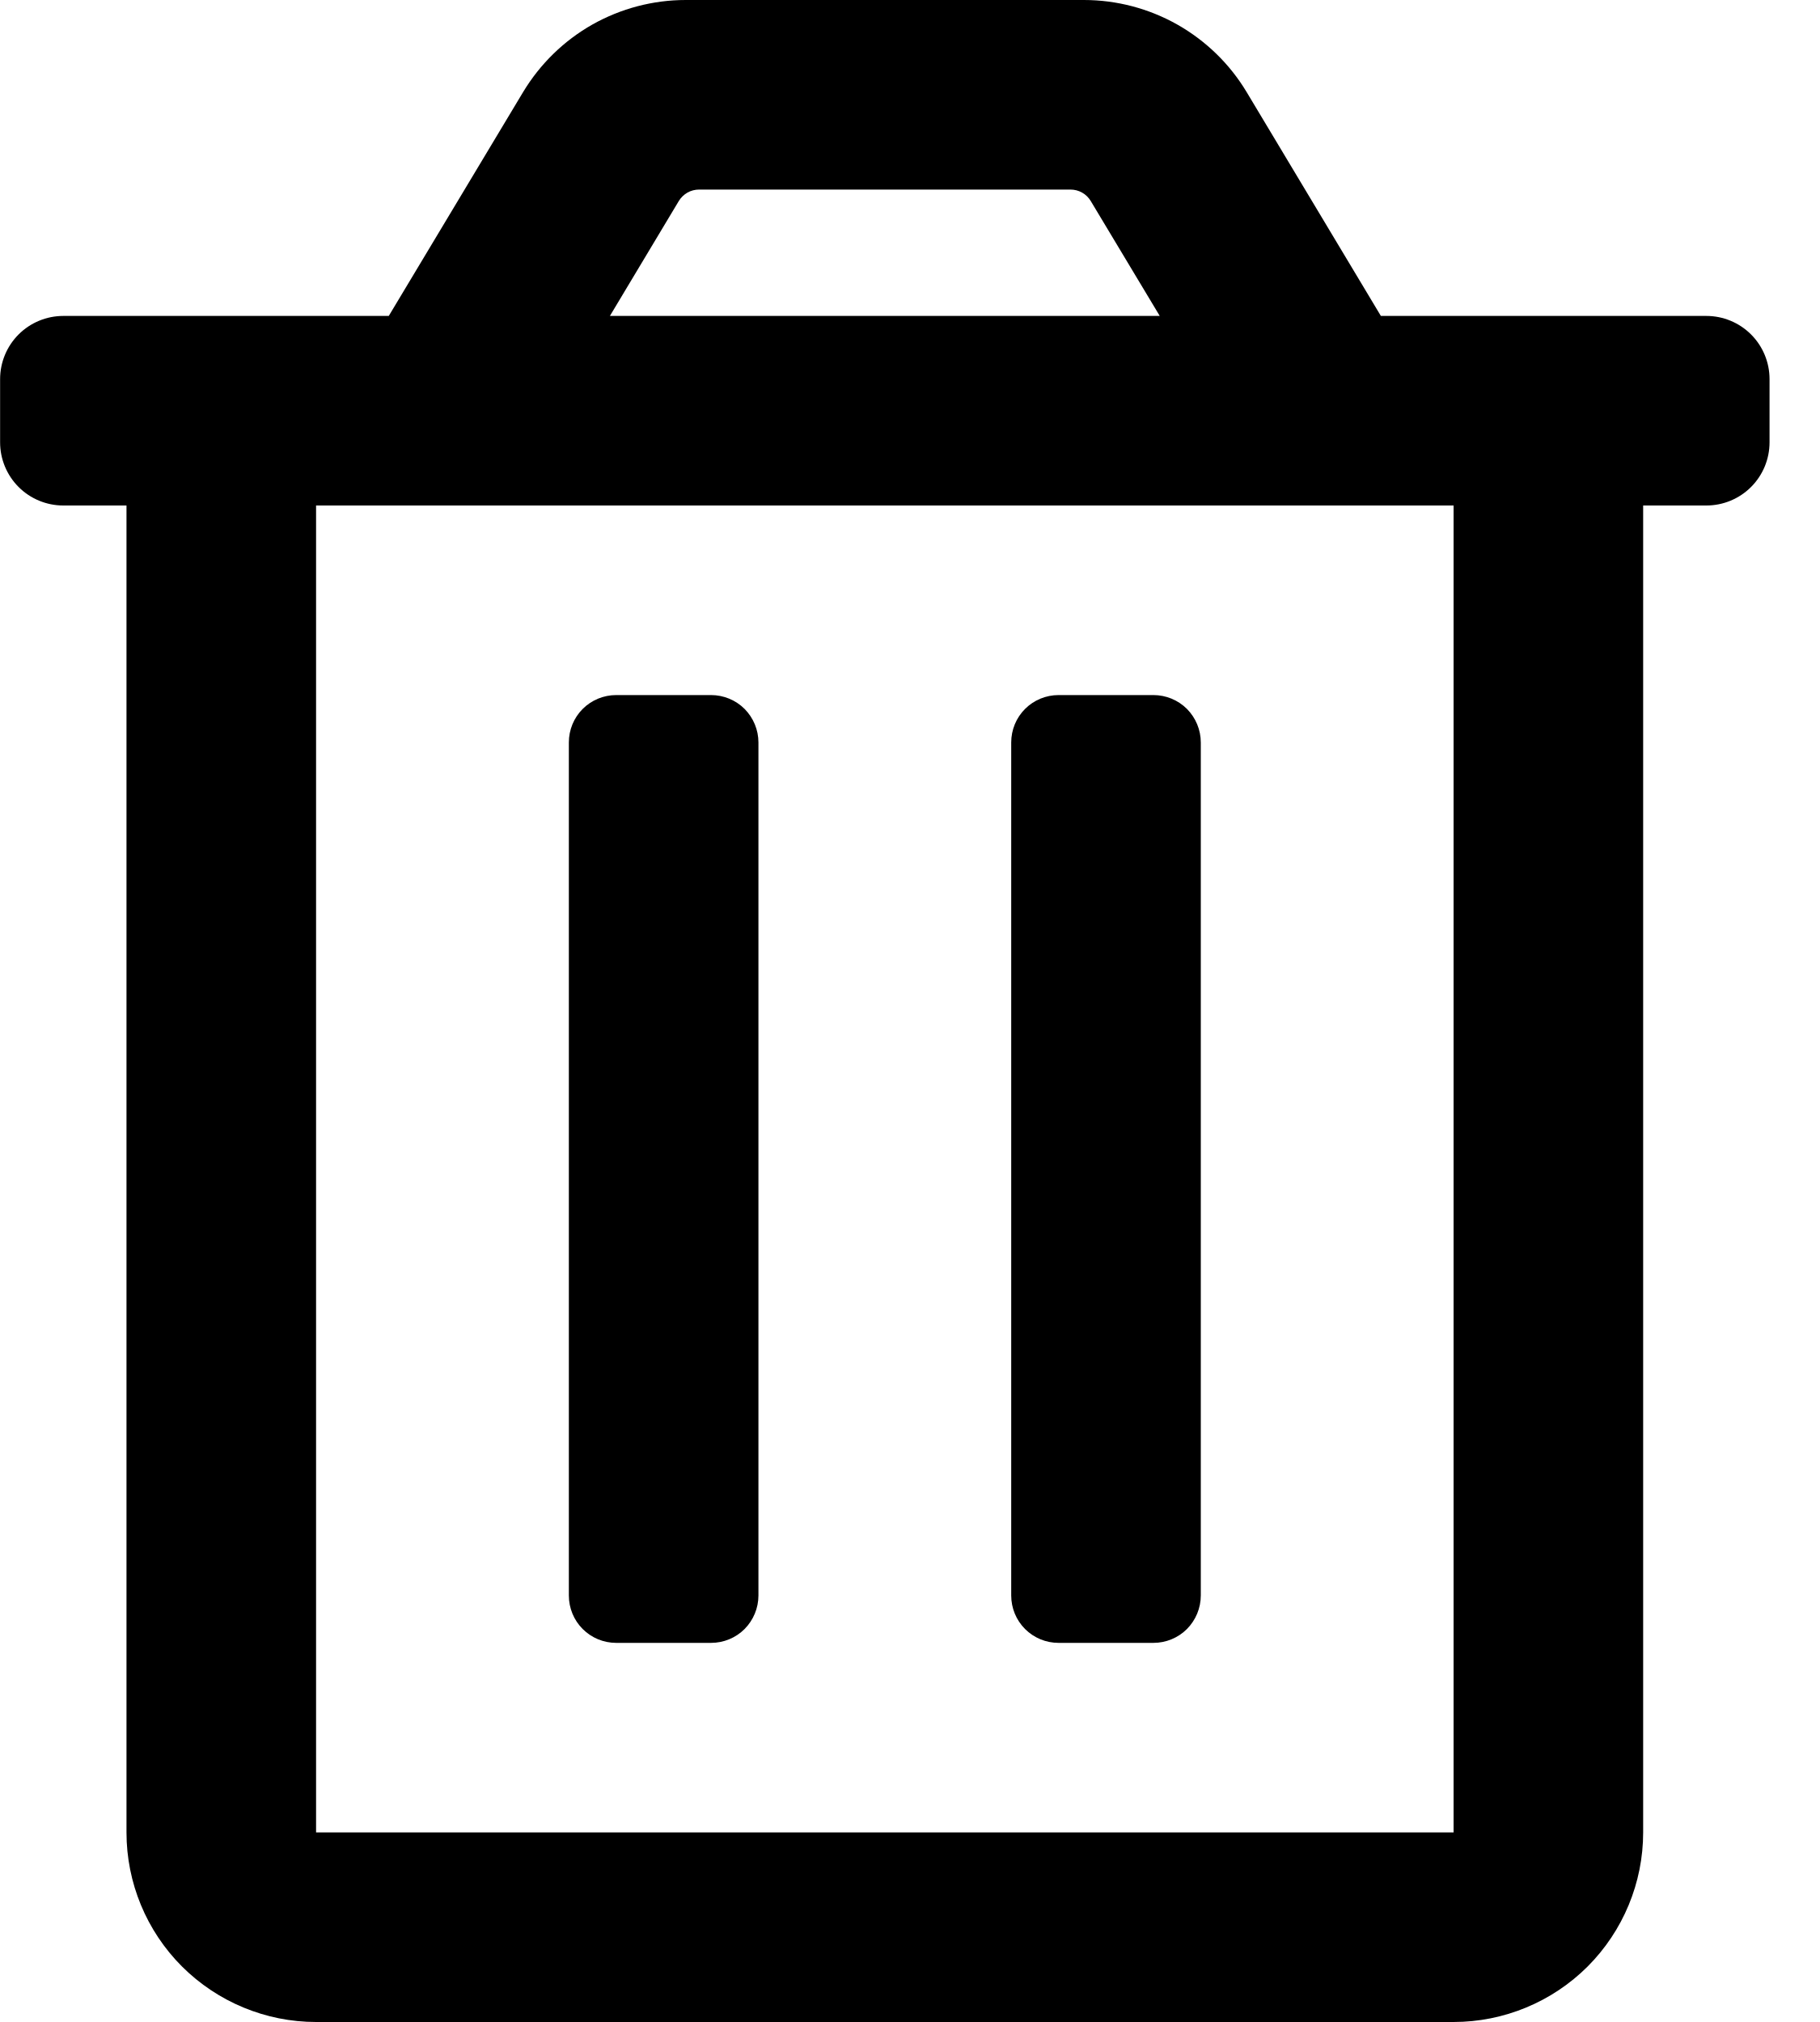
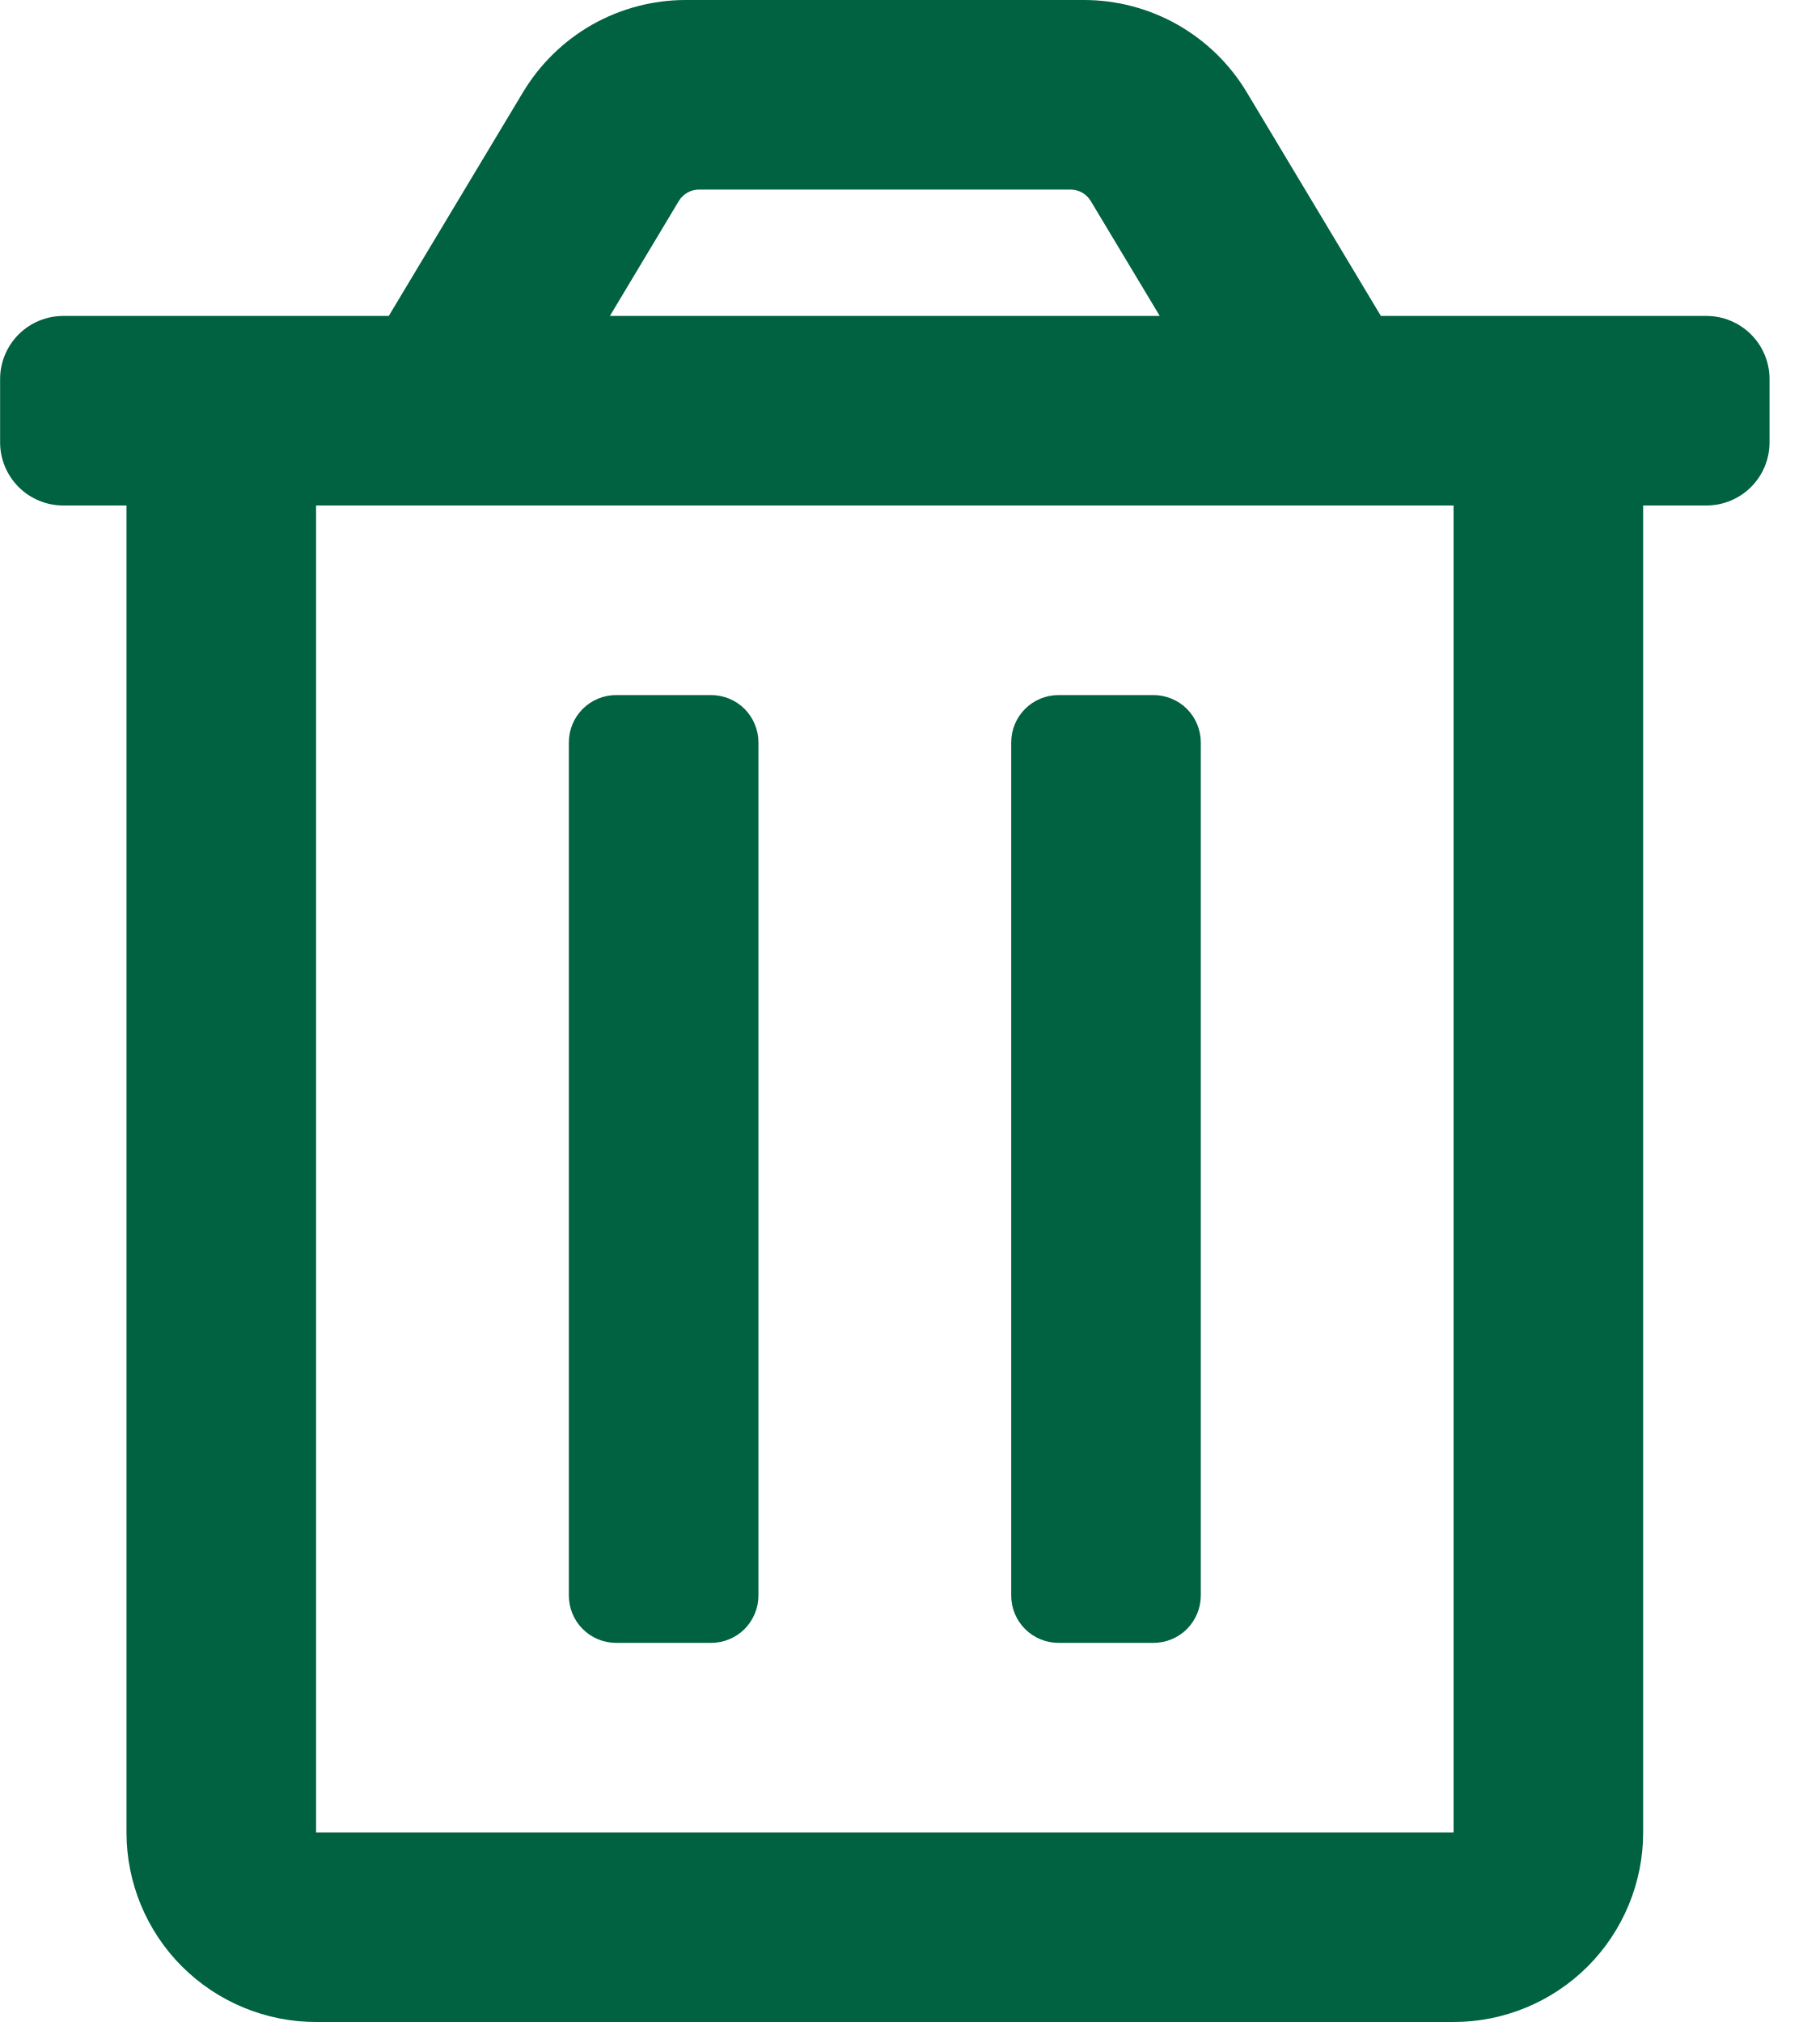
<svg xmlns="http://www.w3.org/2000/svg" width="18" height="20" viewBox="0 0 18 20" fill="none">
-   <path d="M10.47 16.25H11.407C11.531 16.25 11.651 16.201 11.739 16.113C11.826 16.025 11.876 15.906 11.876 15.781V7.344C11.876 7.219 11.826 7.1 11.739 7.012C11.651 6.924 11.531 6.875 11.407 6.875H10.47C10.345 6.875 10.226 6.924 10.138 7.012C10.05 7.1 10.001 7.219 10.001 7.344V15.781C10.001 15.906 10.05 16.025 10.138 16.113C10.226 16.201 10.345 16.25 10.47 16.25ZM16.876 3.125H13.657L12.329 0.91C12.162 0.632 11.926 0.403 11.644 0.243C11.362 0.084 11.044 -0 10.72 2.12674e-07H6.782C6.458 -1.90925e-05 6.14 0.084 5.858 0.243C5.576 0.403 5.341 0.633 5.174 0.91L3.845 3.125H0.626C0.46 3.125 0.301 3.191 0.184 3.308C0.067 3.425 0.001 3.584 0.001 3.75L0.001 4.375C0.001 4.541 0.067 4.7 0.184 4.817C0.301 4.934 0.46 5 0.626 5H1.251V18.125C1.251 18.622 1.448 19.099 1.8 19.451C2.152 19.802 2.629 20 3.126 20H14.376C14.873 20 15.35 19.802 15.702 19.451C16.053 19.099 16.251 18.622 16.251 18.125V5H16.876C17.042 5 17.201 4.934 17.318 4.817C17.435 4.7 17.501 4.541 17.501 4.375V3.75C17.501 3.584 17.435 3.425 17.318 3.308C17.201 3.191 17.042 3.125 16.876 3.125ZM6.713 1.989C6.734 1.954 6.764 1.925 6.799 1.905C6.834 1.885 6.874 1.875 6.915 1.875H10.587C10.627 1.875 10.667 1.885 10.702 1.905C10.738 1.925 10.767 1.954 10.788 1.989L11.47 3.125H6.032L6.713 1.989ZM14.376 18.125H3.126V5H14.376V18.125ZM6.095 16.25H7.032C7.156 16.25 7.276 16.201 7.364 16.113C7.451 16.025 7.501 15.906 7.501 15.781V7.344C7.501 7.219 7.451 7.1 7.364 7.012C7.276 6.924 7.156 6.875 7.032 6.875H6.095C5.97 6.875 5.851 6.924 5.763 7.012C5.675 7.1 5.626 7.219 5.626 7.344V15.781C5.626 15.906 5.675 16.025 5.763 16.113C5.851 16.201 5.97 16.25 6.095 16.25Z" fill="black" />
+   <path d="M10.47 16.25H11.407C11.531 16.25 11.651 16.201 11.739 16.113C11.826 16.025 11.876 15.906 11.876 15.781V7.344C11.876 7.219 11.826 7.1 11.739 7.012C11.651 6.924 11.531 6.875 11.407 6.875H10.47C10.345 6.875 10.226 6.924 10.138 7.012C10.05 7.1 10.001 7.219 10.001 7.344V15.781C10.001 15.906 10.05 16.025 10.138 16.113C10.226 16.201 10.345 16.25 10.47 16.25ZM16.876 3.125H13.657L12.329 0.91C12.162 0.632 11.926 0.403 11.644 0.243C11.362 0.084 11.044 -0 10.72 2.12674e-07H6.782C6.458 -1.90925e-05 6.14 0.084 5.858 0.243C5.576 0.403 5.341 0.633 5.174 0.91L3.845 3.125H0.626C0.46 3.125 0.301 3.191 0.184 3.308C0.067 3.425 0.001 3.584 0.001 3.75L0.001 4.375C0.001 4.541 0.067 4.7 0.184 4.817C0.301 4.934 0.46 5 0.626 5H1.251V18.125C1.251 18.622 1.448 19.099 1.8 19.451C2.152 19.802 2.629 20 3.126 20H14.376C14.873 20 15.35 19.802 15.702 19.451C16.053 19.099 16.251 18.622 16.251 18.125V5H16.876C17.042 5 17.201 4.934 17.318 4.817C17.435 4.7 17.501 4.541 17.501 4.375V3.75C17.501 3.584 17.435 3.425 17.318 3.308C17.201 3.191 17.042 3.125 16.876 3.125ZM6.713 1.989C6.734 1.954 6.764 1.925 6.799 1.905C6.834 1.885 6.874 1.875 6.915 1.875H10.587C10.627 1.875 10.667 1.885 10.702 1.905C10.738 1.925 10.767 1.954 10.788 1.989L11.47 3.125H6.032L6.713 1.989ZM14.376 18.125H3.126V5H14.376V18.125ZM6.095 16.25H7.032C7.156 16.25 7.276 16.201 7.364 16.113C7.451 16.025 7.501 15.906 7.501 15.781V7.344C7.501 7.219 7.451 7.1 7.364 7.012C7.276 6.924 7.156 6.875 7.032 6.875H6.095C5.97 6.875 5.851 6.924 5.763 7.012C5.675 7.1 5.626 7.219 5.626 7.344V15.781C5.626 15.906 5.675 16.025 5.763 16.113C5.851 16.201 5.97 16.25 6.095 16.25Z" fill="#006241" />
</svg>
